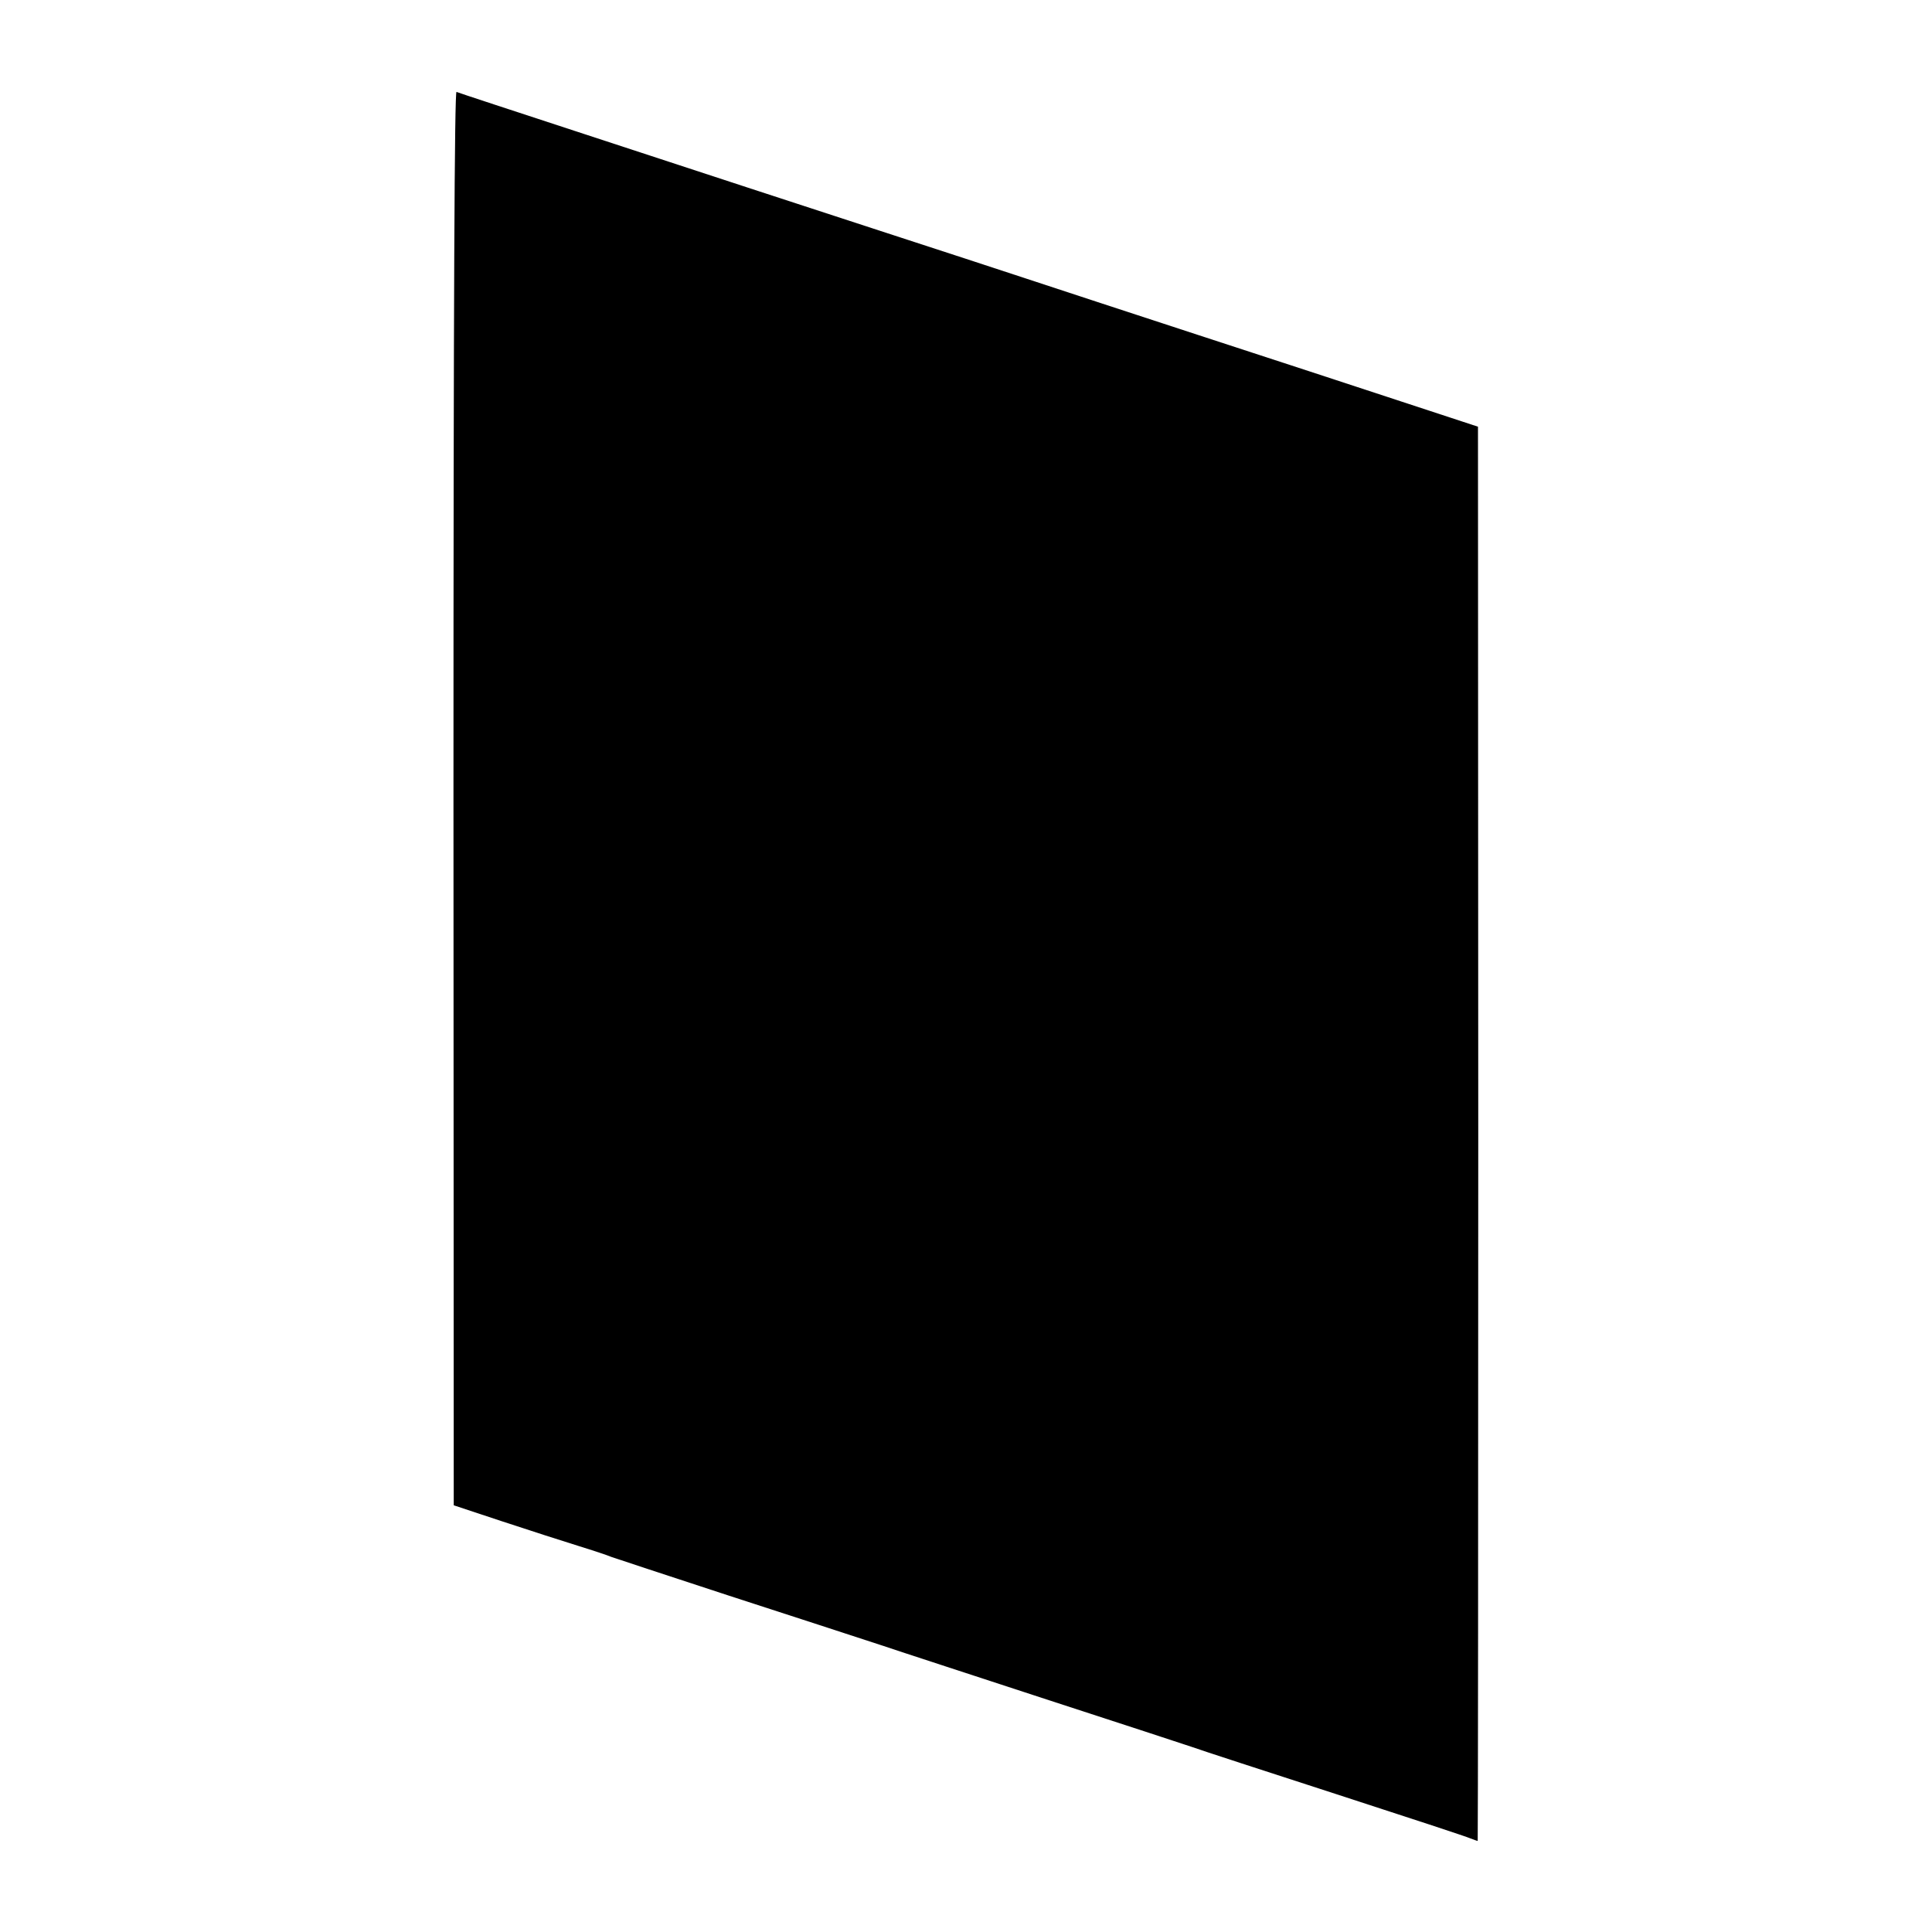
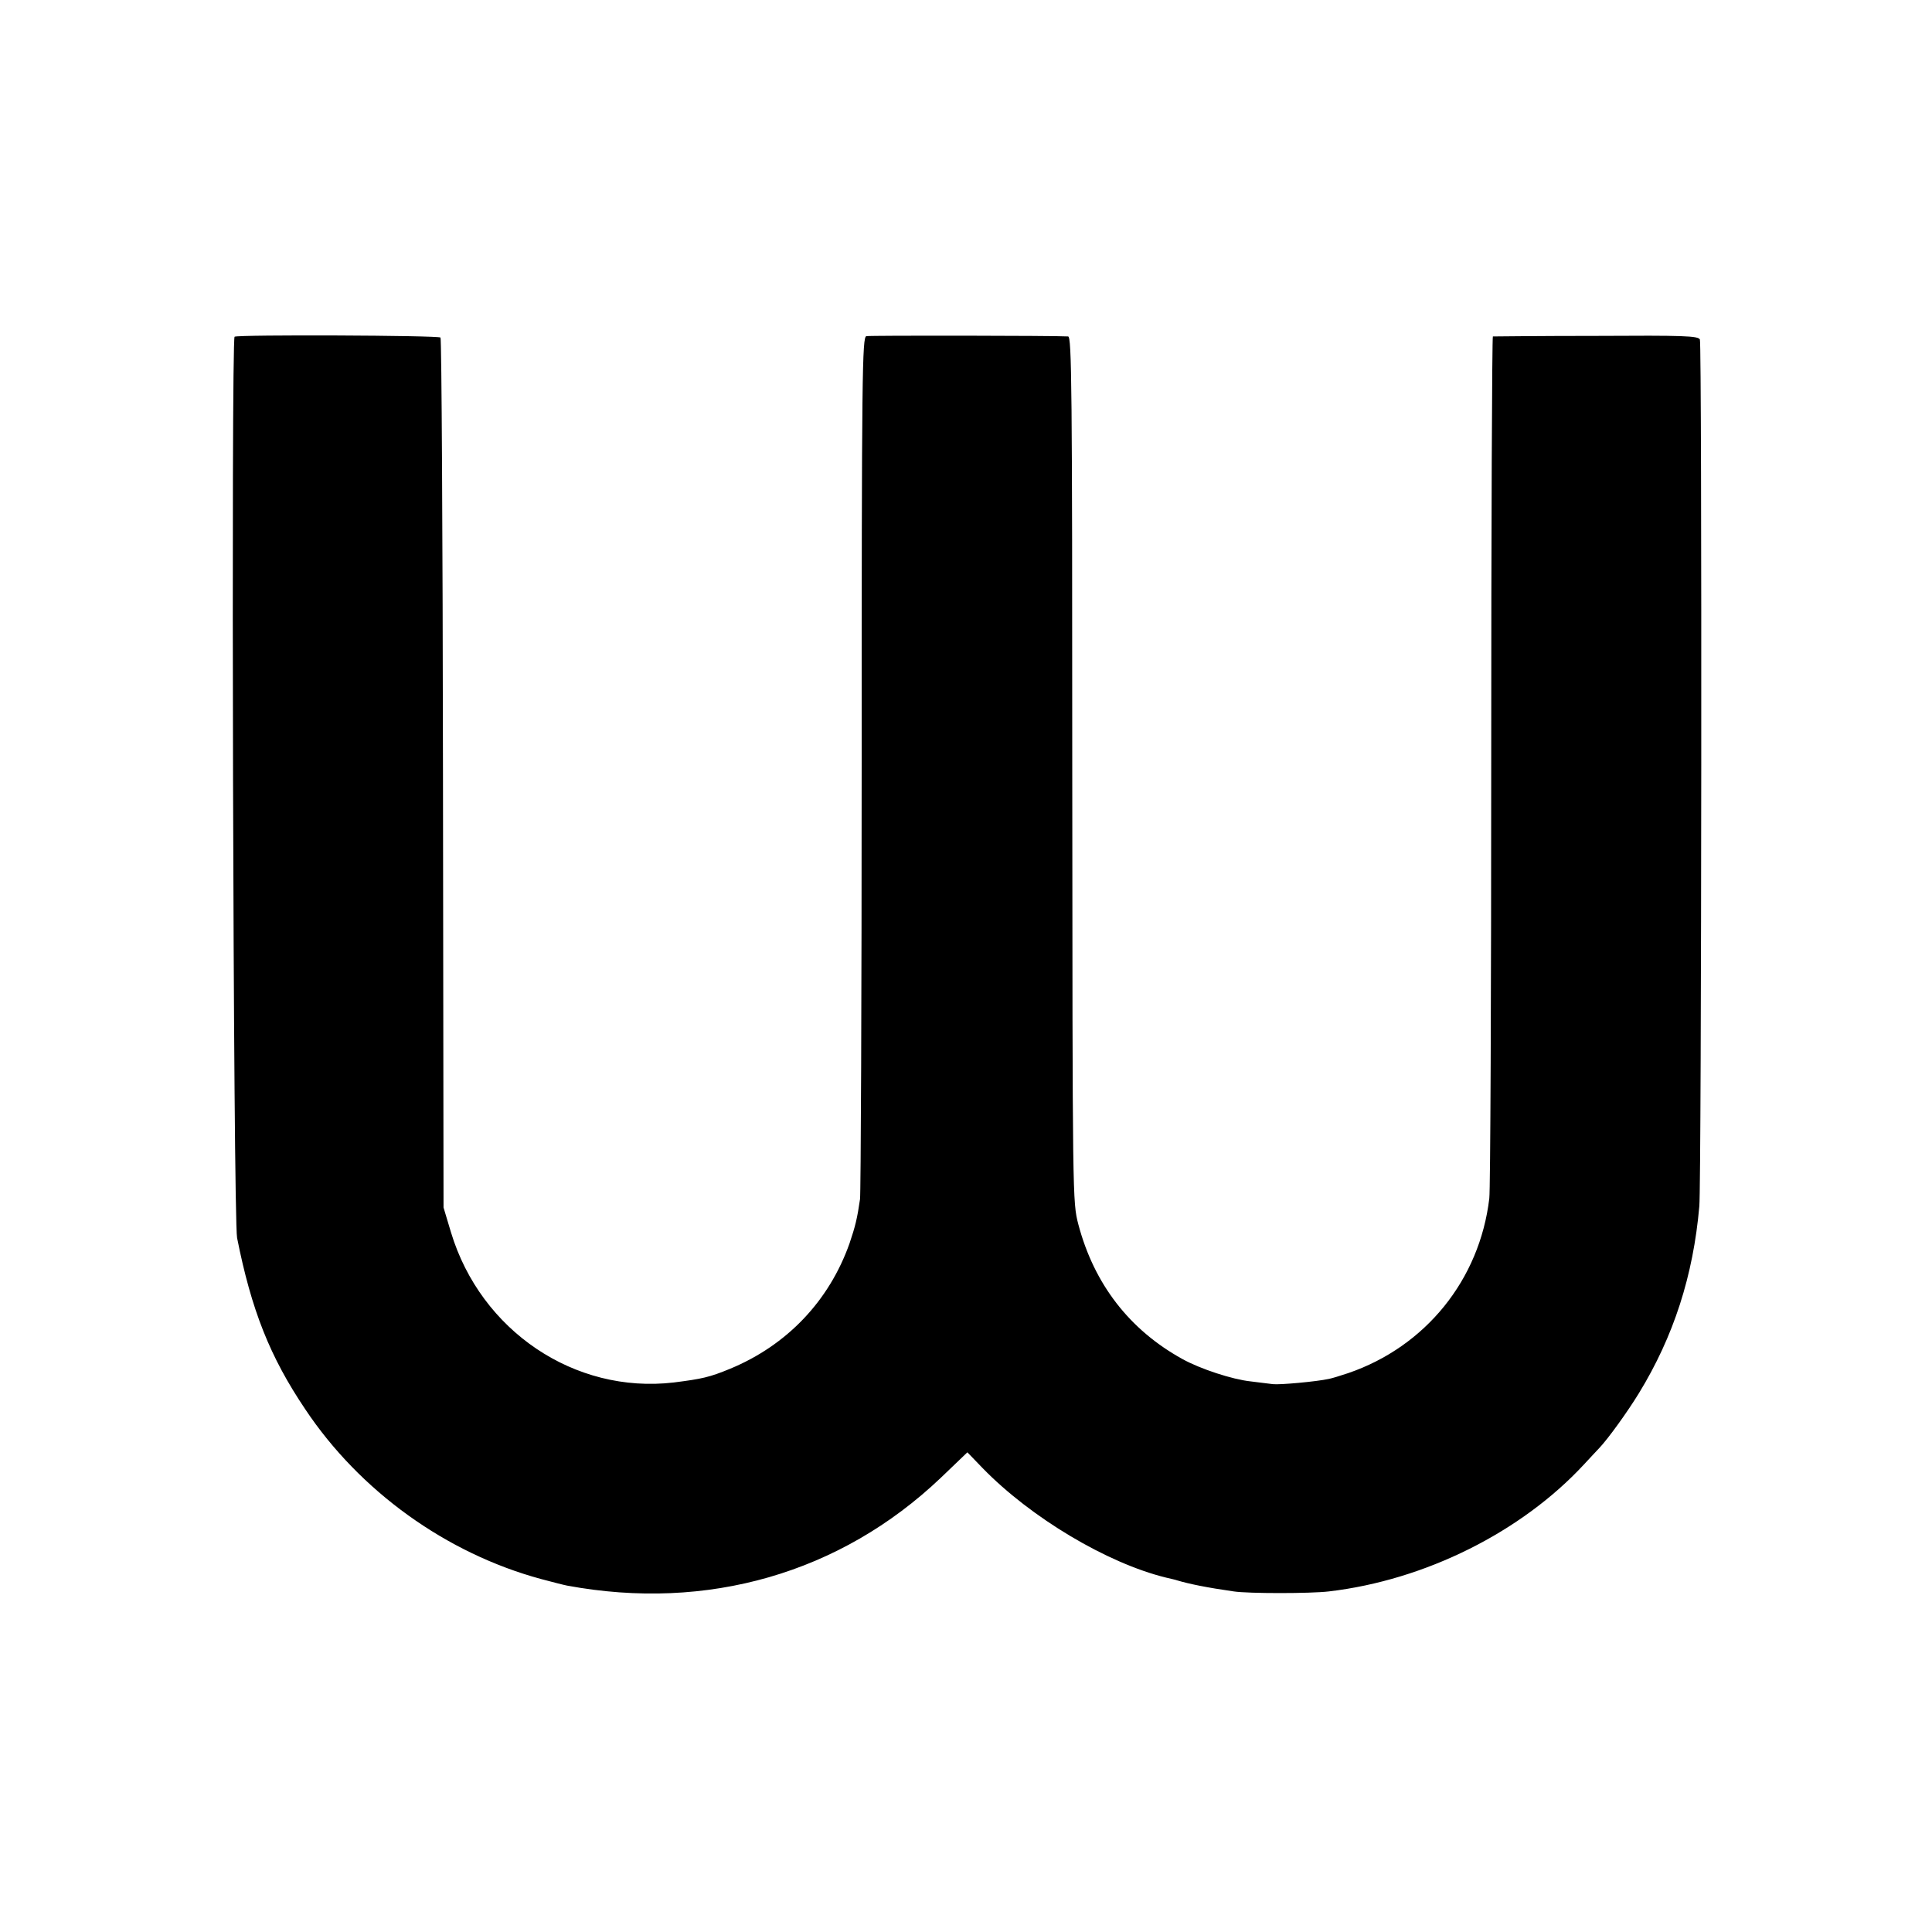
<svg xmlns="http://www.w3.org/2000/svg" version="1.0" width="700pt" height="700pt" viewBox="0 0 700 700" preserveAspectRatio="xMidYMid meet">
  <g transform="translate(0,700) scale(0.1,-0.1)" fill="#000000" stroke="none">
-     <path d="M1643 4109 l1 -2563 175 -58 c97 -32 221 -72 276 -89 55 -17 109 -35 120 -40 11 -4 202 -67 425 -140 223 -72 470 -153 550 -179 80 -27 354 -116 610 -200 256 -83 490 -160 520 -170 30 -11 264 -87 520 -170 256 -83 475 -155 488 -161 13 -5 24 -9 26 -9 1 0 2 1153 2 2562 l-1 2562 -280 92 c-154 51 -482 158 -730 239 -247 81 -529 173 -625 205 -96 32 -330 108 -520 170 -190 62 -410 134 -490 160 -80 26 -347 114 -595 195 -247 81 -455 149 -461 152 -7 3 -11 -733 -11 -2558z" />
+     <path d="M850 5780 c-13 -9 -5 -3196 9 -3265 52 -262 119 -431 247 -621 198 -297 511 -522 854 -615 41 -11 84 -22 95 -24 508 -94 990 45 1353 390 l97 93 55 -57 c175 -180 452 -345 665 -397 17 -4 35 -8 40 -10 44 -13 107 -26 205 -40 53 -8 277 -8 345 0 349 41 697 215 924 460 20 21 45 49 56 60 32 34 100 128 143 198 126 206 197 426 219 678 8 94 10 3122 2 3140 -6 13 -57 15 -376 13 -202 0 -371 -2 -374 -2 -3 -1 -6 -691 -6 -1533 0 -843 -3 -1559 -7 -1590 -35 -295 -231 -537 -511 -633 -27 -9 -59 -19 -70 -21 -46 -10 -179 -22 -203 -19 -15 2 -51 6 -81 10 -66 7 -182 45 -247 81 -192 106 -320 272 -377 488 -21 81 -21 87 -22 1648 0 1387 -2 1568 -15 1569 -46 3 -718 4 -731 1 -15 -3 -17 -127 -17 -1545 0 -848 -3 -1560 -6 -1582 -10 -69 -17 -98 -38 -160 -74 -209 -227 -369 -432 -454 -75 -31 -102 -37 -205 -50 -359 -42 -699 187 -807 544 l-27 90 -2 1572 c-1 865 -5 1576 -9 1580 -7 8 -733 11 -746 3z" />
  </g>
</svg>
